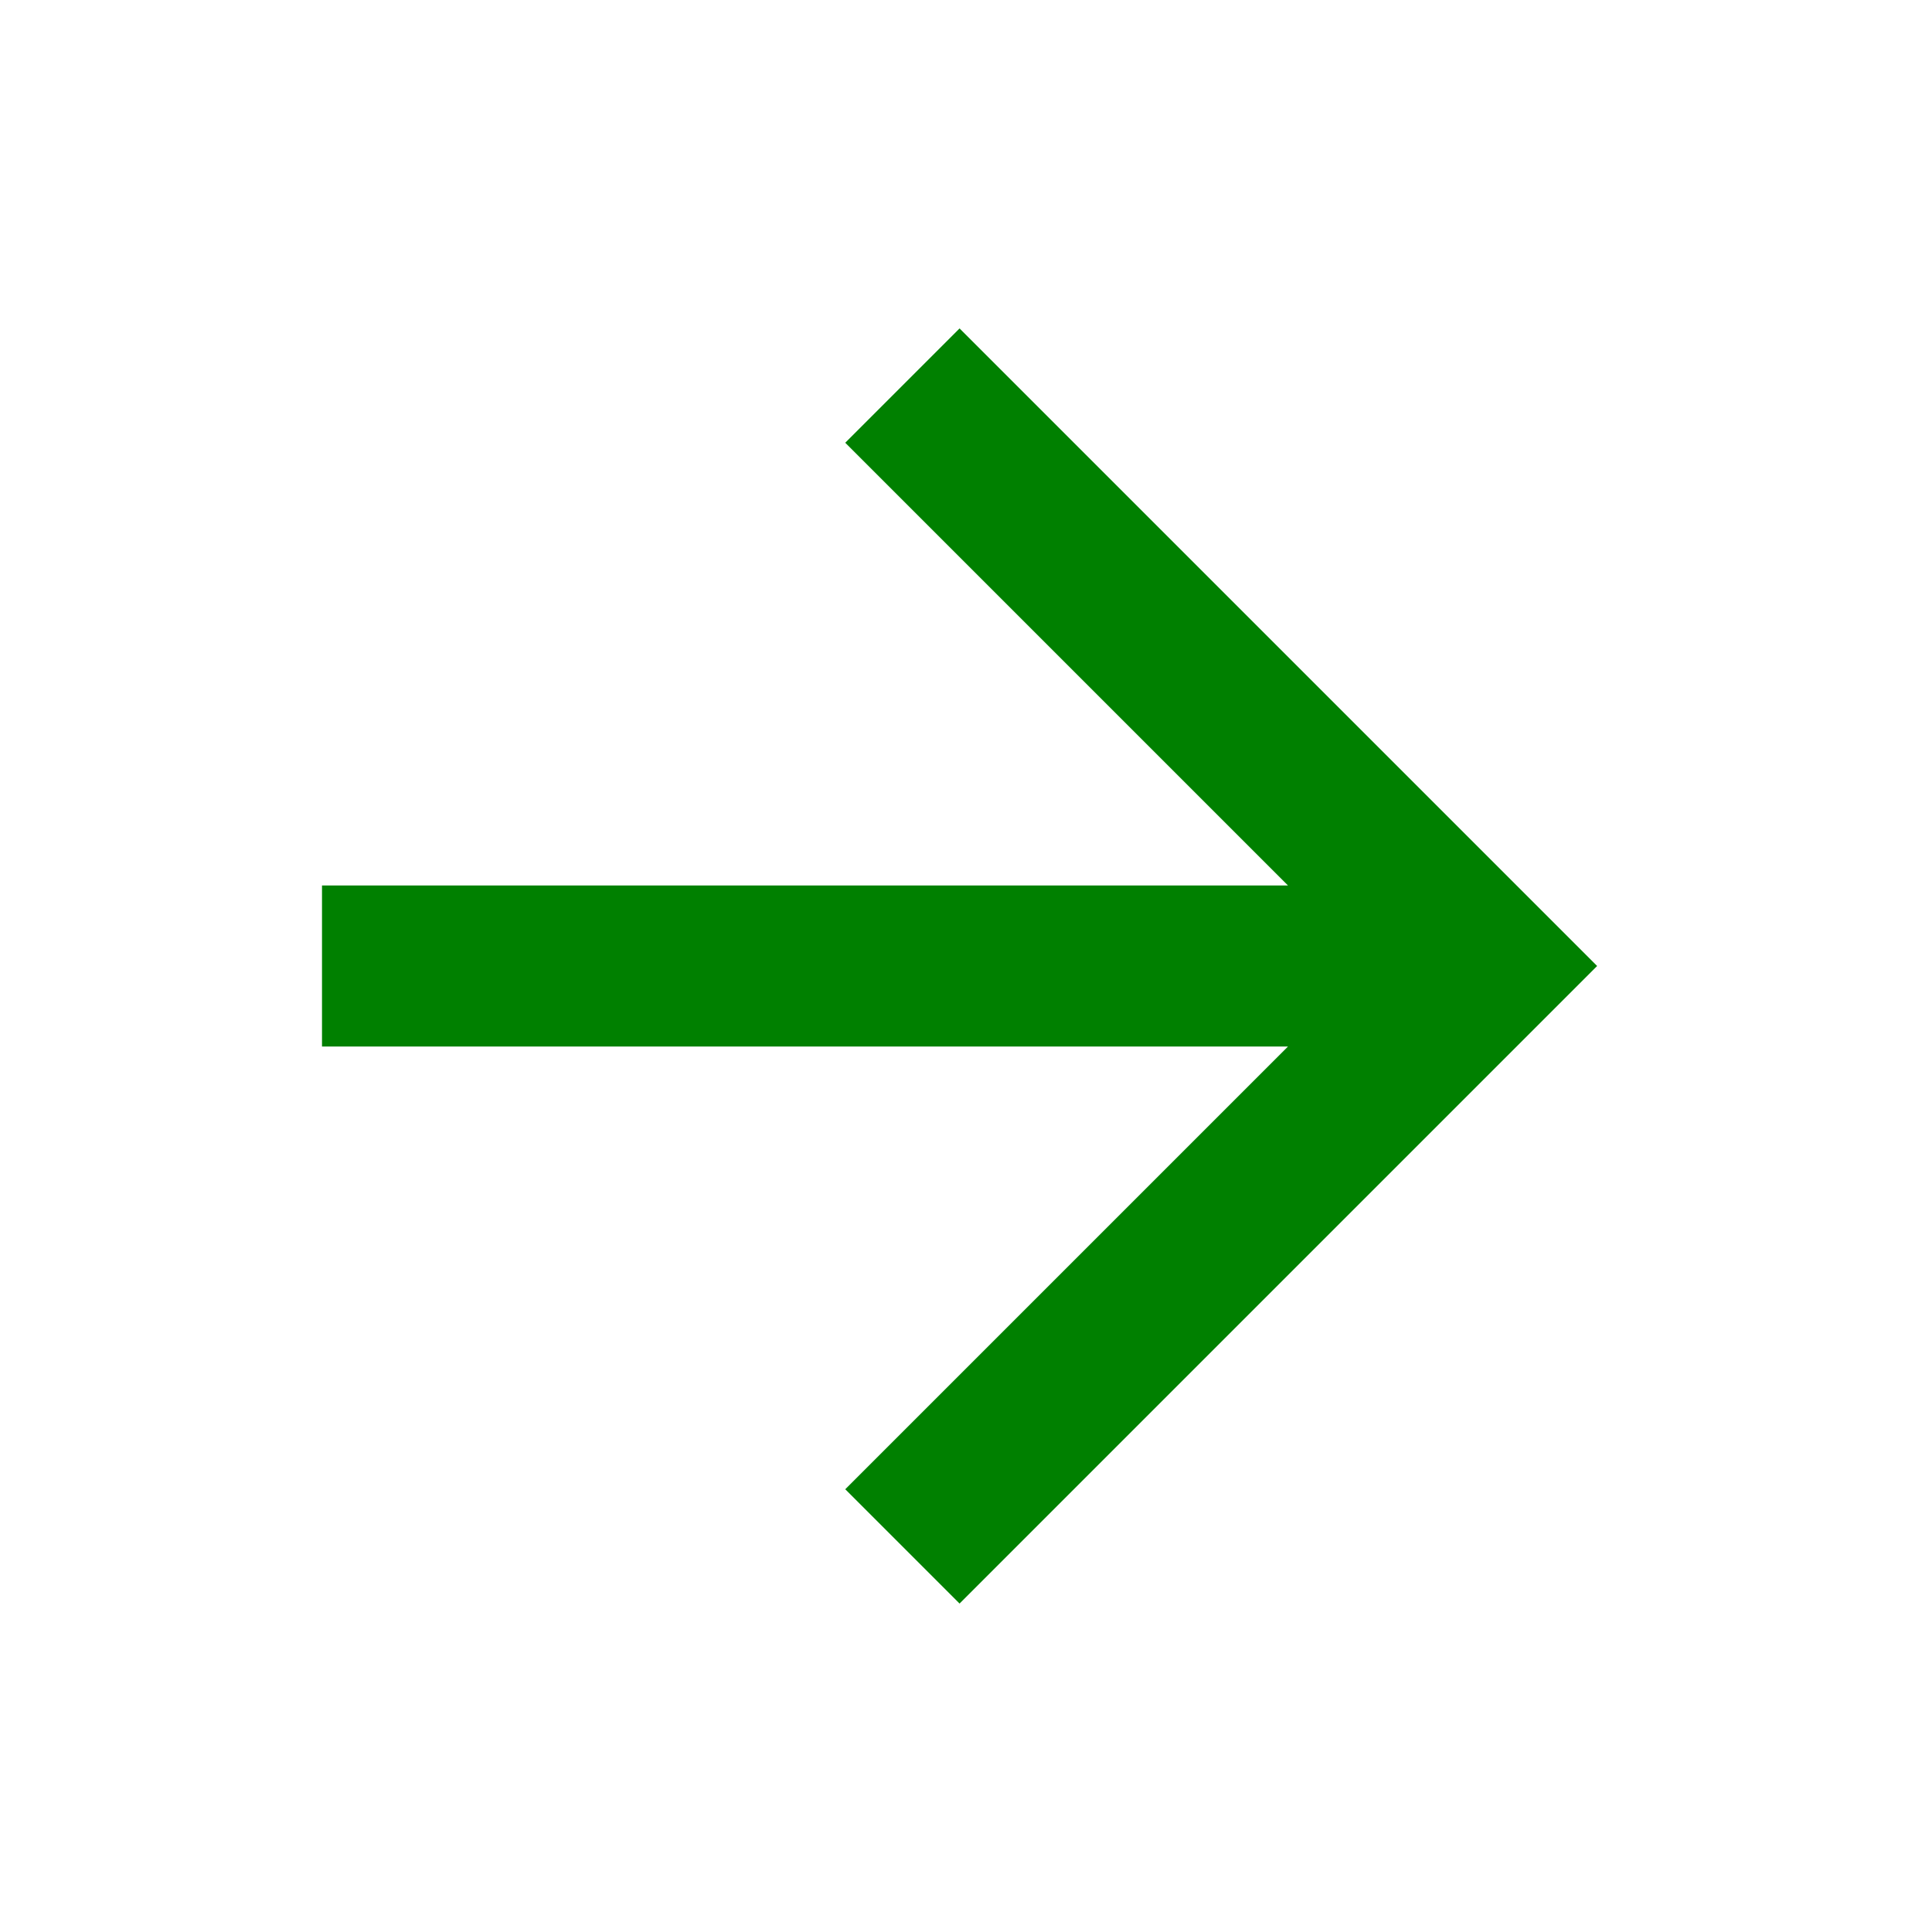
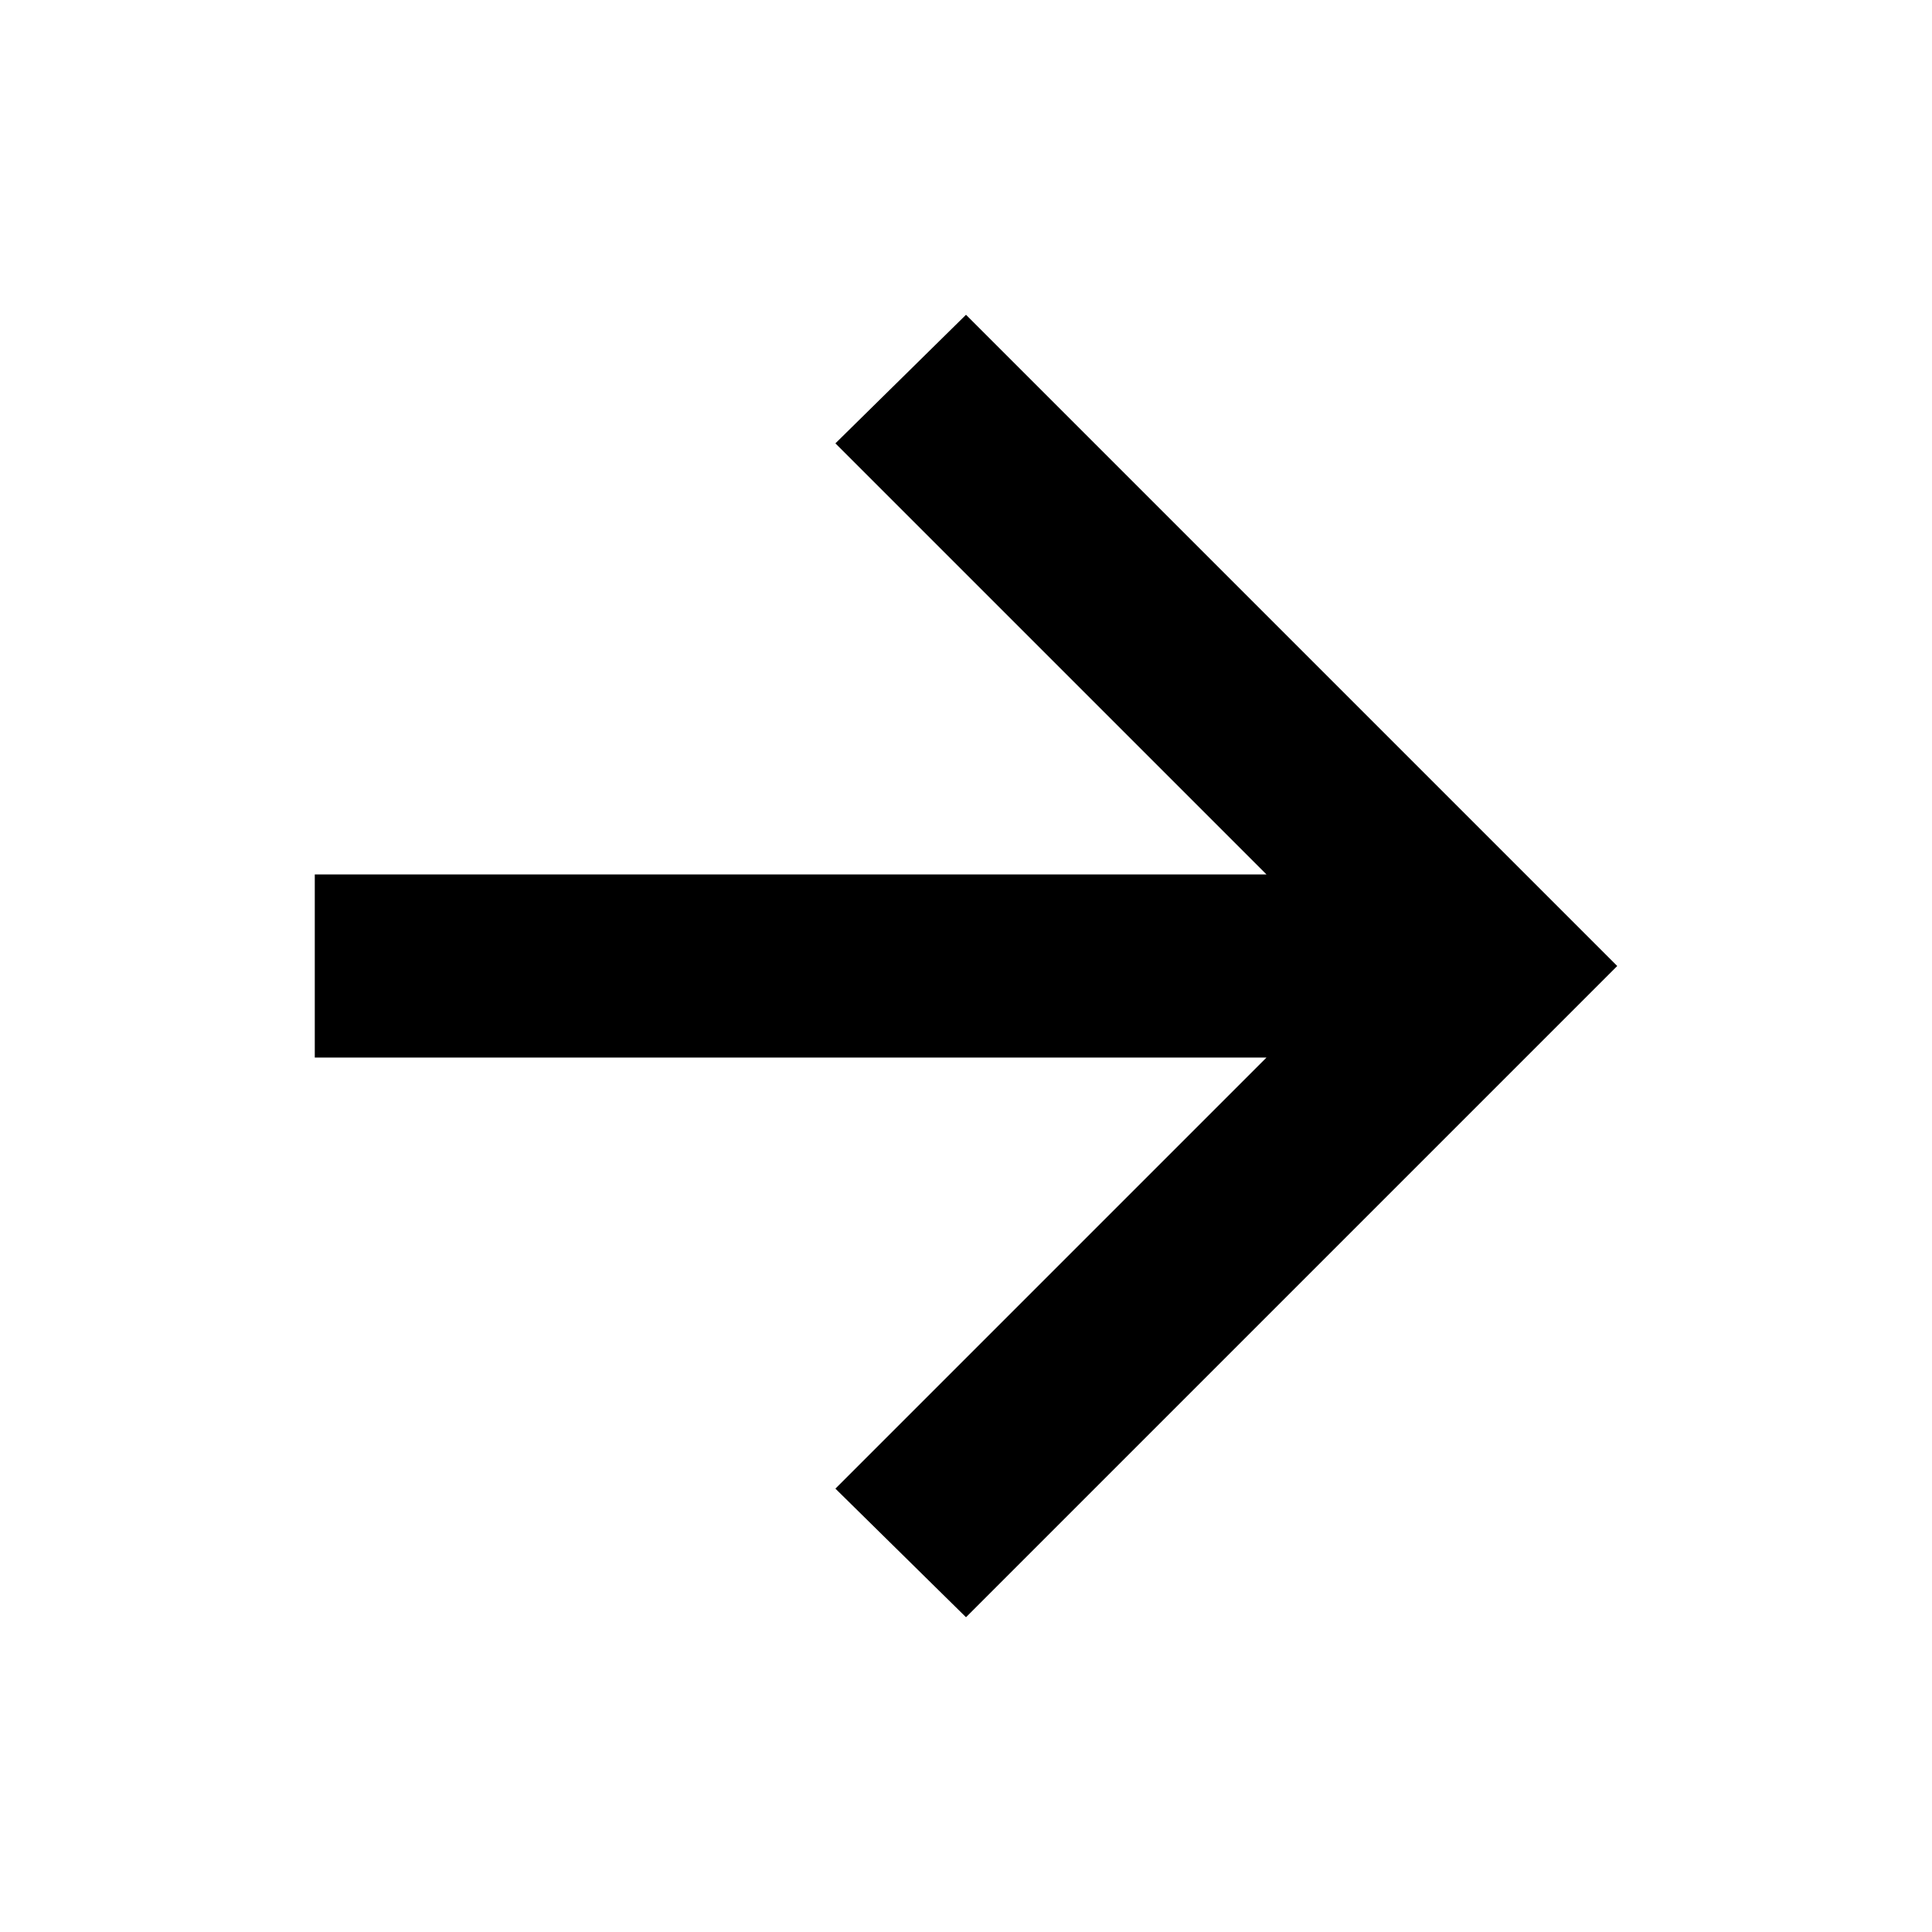
- <svg xmlns="http://www.w3.org/2000/svg" version="1.1" width="24" height="24" viewBox="0 0 24 24">
-   <path fill="green" d="M4,11V13H16L10.5,18.5L11.92,19.92L19.84,12L11.92,4.08L10.5,5.5L16,11H4Z" />
+ <svg xmlns="http://www.w3.org/2000/svg" height="24" viewBox="0 96 960 960" width="24">
+   <path d="m480 899.587-64.891-63.891L629.304 621.5H156.413v-91h472.891L415.109 316.304 480 252.413 803.587 576 480 899.587Z" fill="black" />
</svg>
